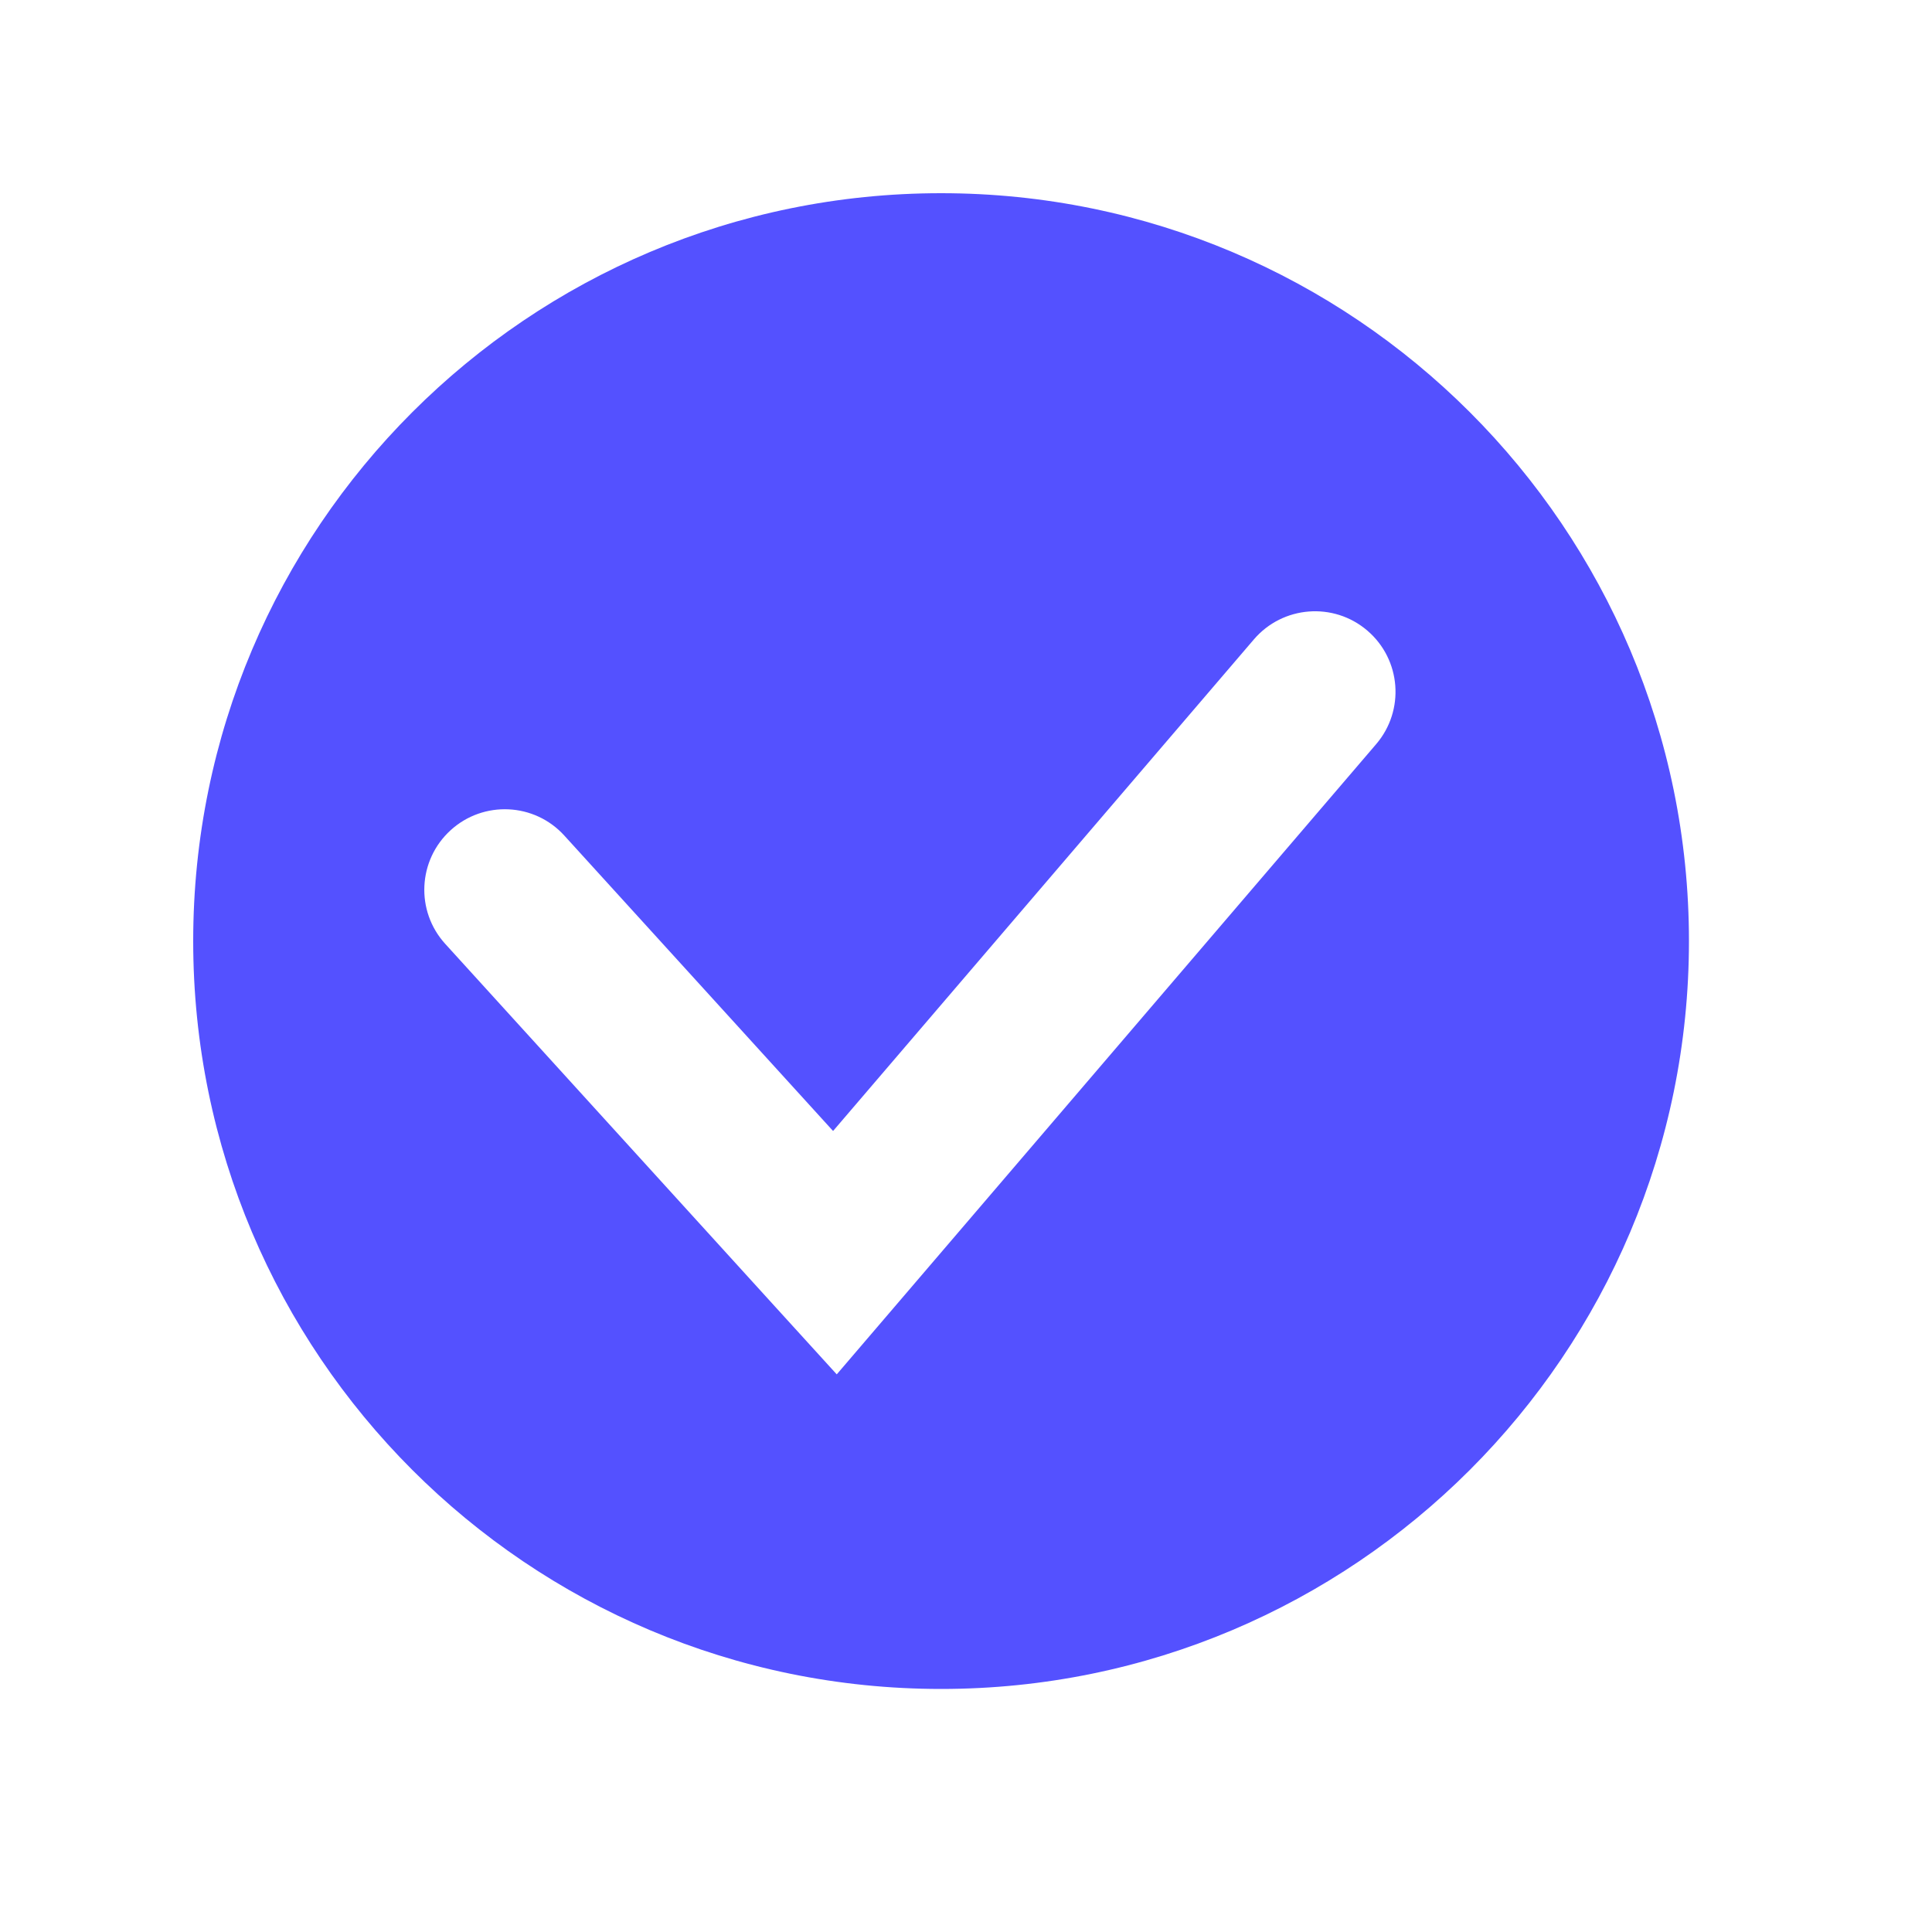
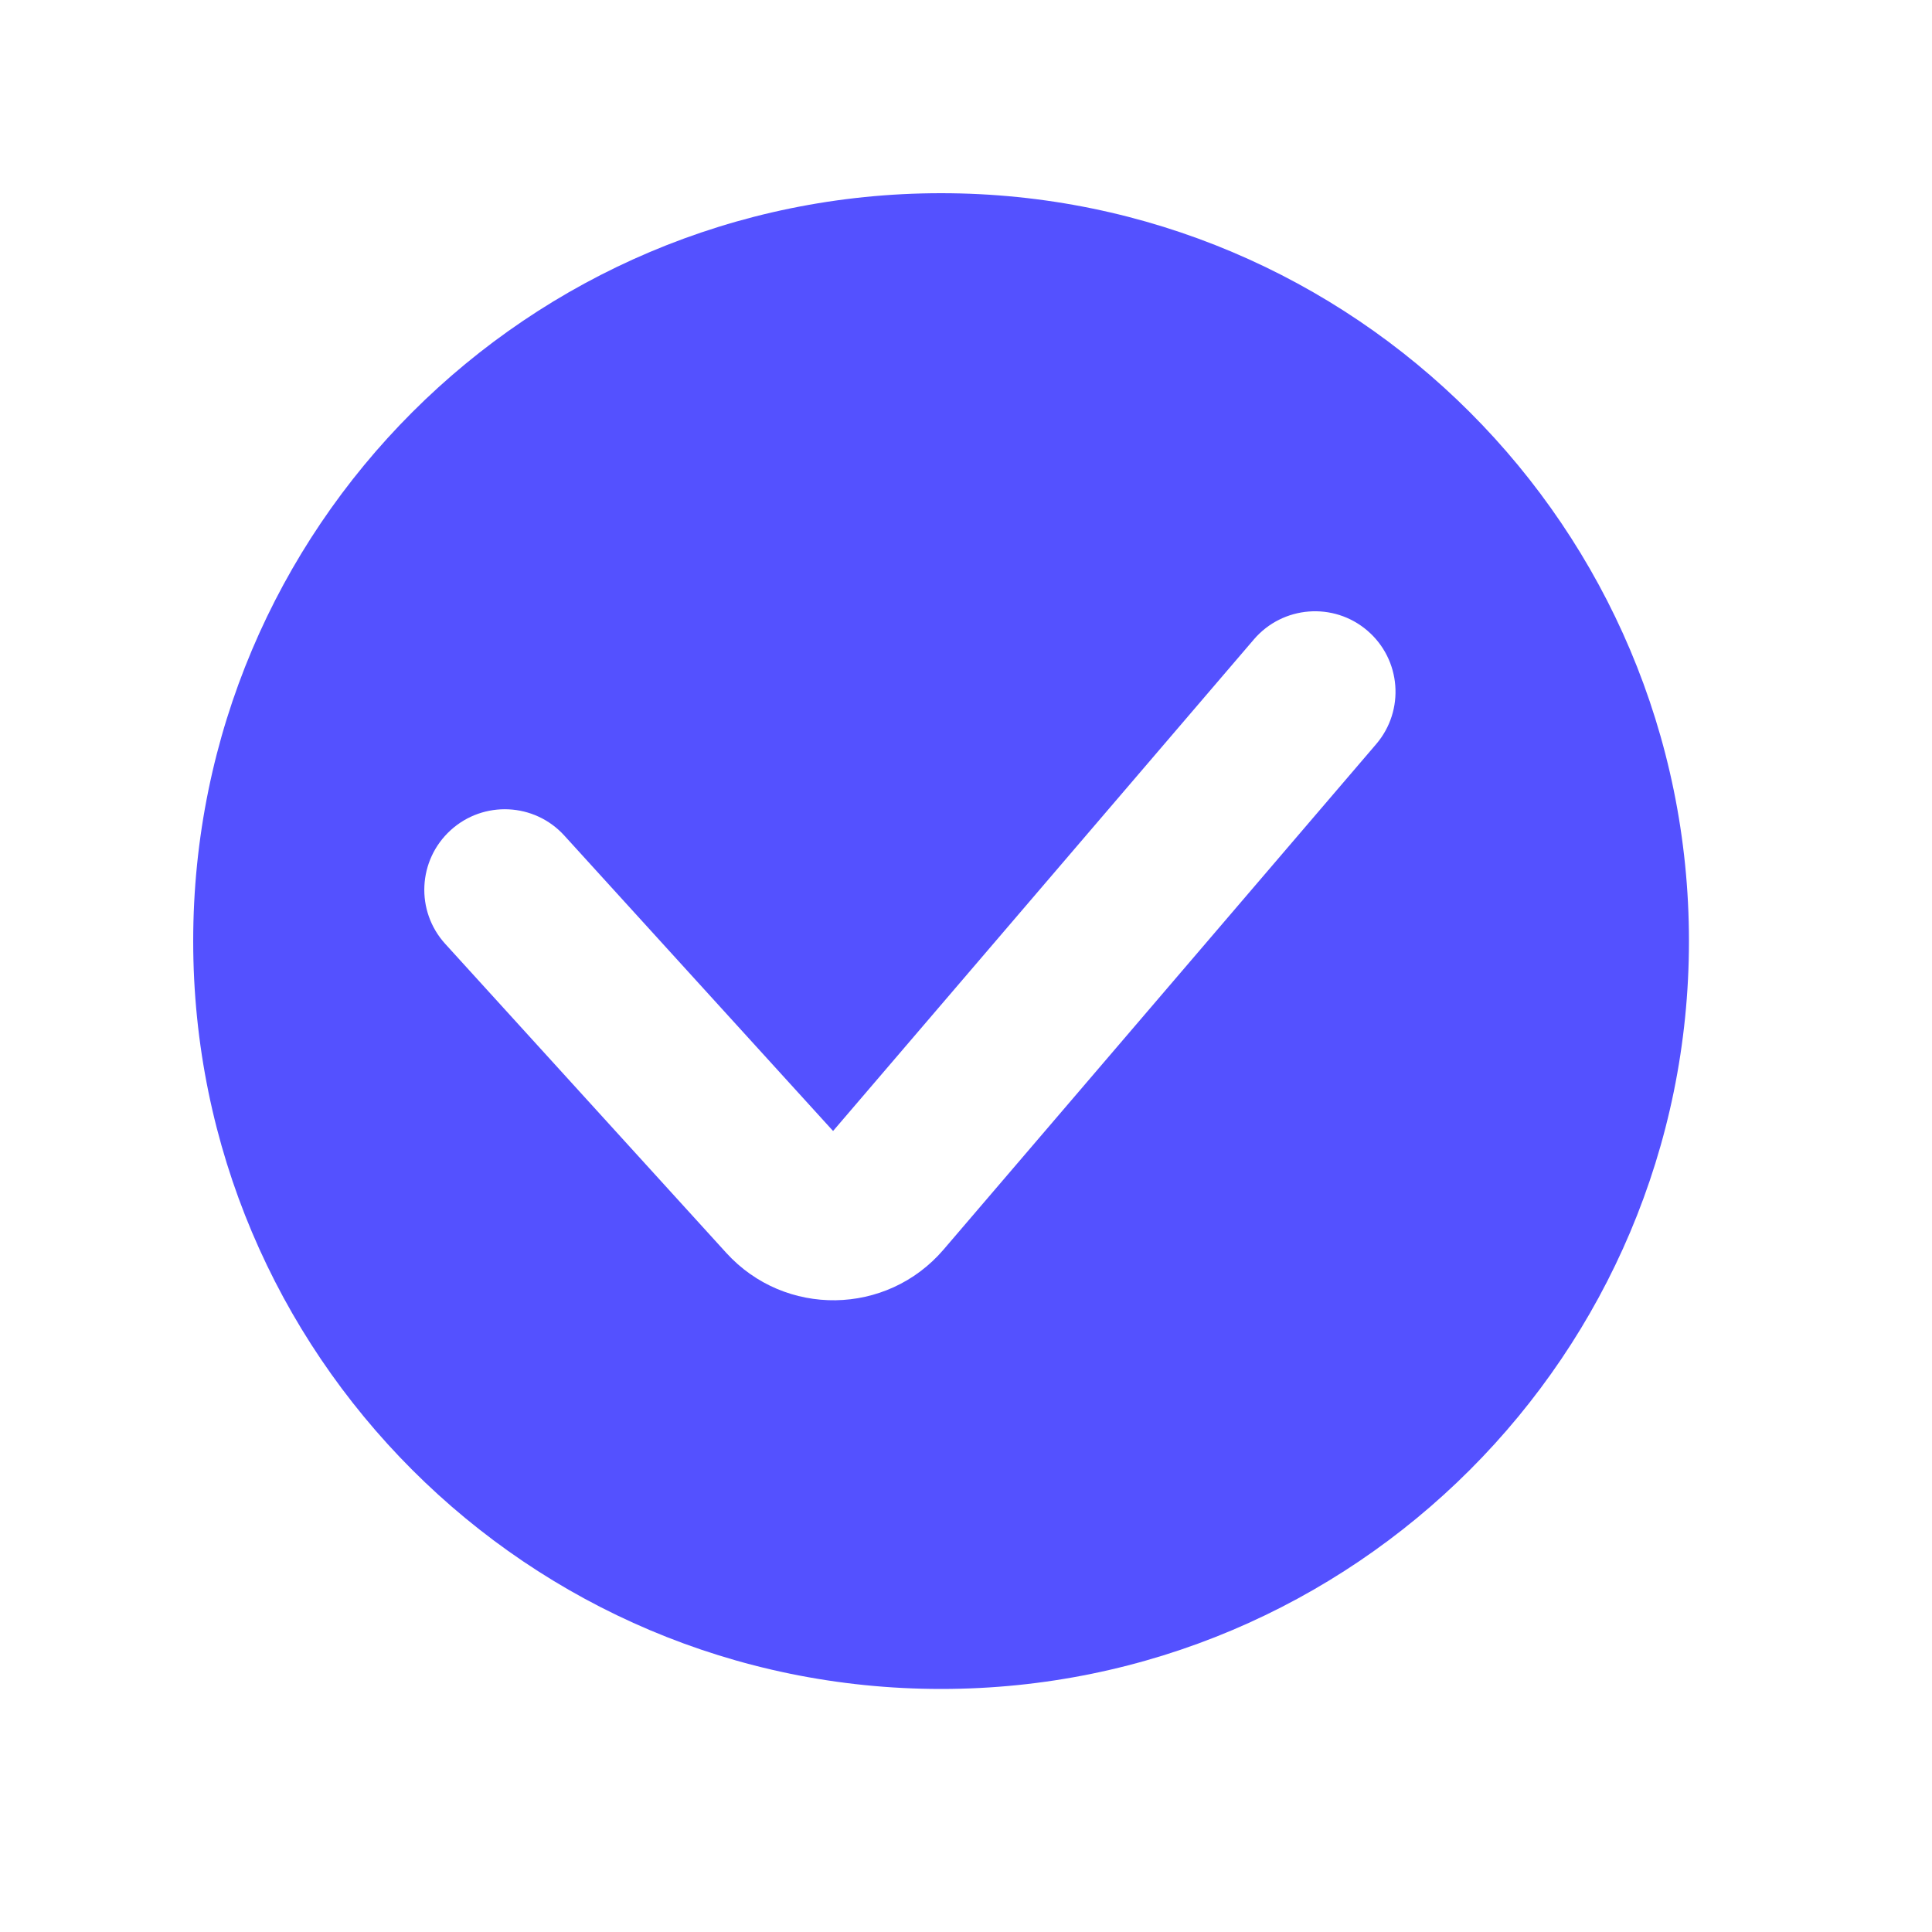
<svg xmlns="http://www.w3.org/2000/svg" width="30" height="30" viewBox="0 0 30 30" fill="none">
-   <g id="ì²´í¬ë°ì¤ active">
-     <path id="Exclude" fill-rule="evenodd" clip-rule="evenodd" d="M14.613 26.226C21.026 26.226 26.226 21.026 26.226 14.613C26.226 8.199 21.026 3 14.613 3C8.199 3 3 8.199 3 14.613C3 21.026 8.199 26.226 14.613 26.226ZM21.369 11.555C21.818 11.03 21.757 10.241 21.232 9.792C20.708 9.343 19.919 9.405 19.47 9.929L12.936 17.562L8.763 12.975C8.299 12.464 7.508 12.427 6.998 12.891C6.487 13.356 6.449 14.146 6.914 14.657L12.039 20.293L12.993 21.341L13.914 20.265L21.369 11.555Z" fill="#5451FF" />
-   </g>
+   <path fill-rule="evenodd" clip-rule="evenodd" d="M14.613 26.226C21.026 26.226 26.226 21.026 26.226 14.613C26.226 8.199 21.026 3 14.613 3C8.199 3 3 8.199 3 14.613C3 21.026 8.199 26.226 14.613 26.226ZM21.369 11.555C21.818 11.03 21.757 10.241 21.232 9.792C20.708 9.343 19.919 9.405 19.47 9.929L12.936 17.562L8.763 12.975C8.299 12.464 7.508 12.427 6.998 12.891C6.487 13.356 6.449 14.146 6.914 14.657L11.277 19.454C12.188 20.456 13.77 20.432 14.651 19.404L21.369 11.555Z" fill="#5451FF" />
</svg>
